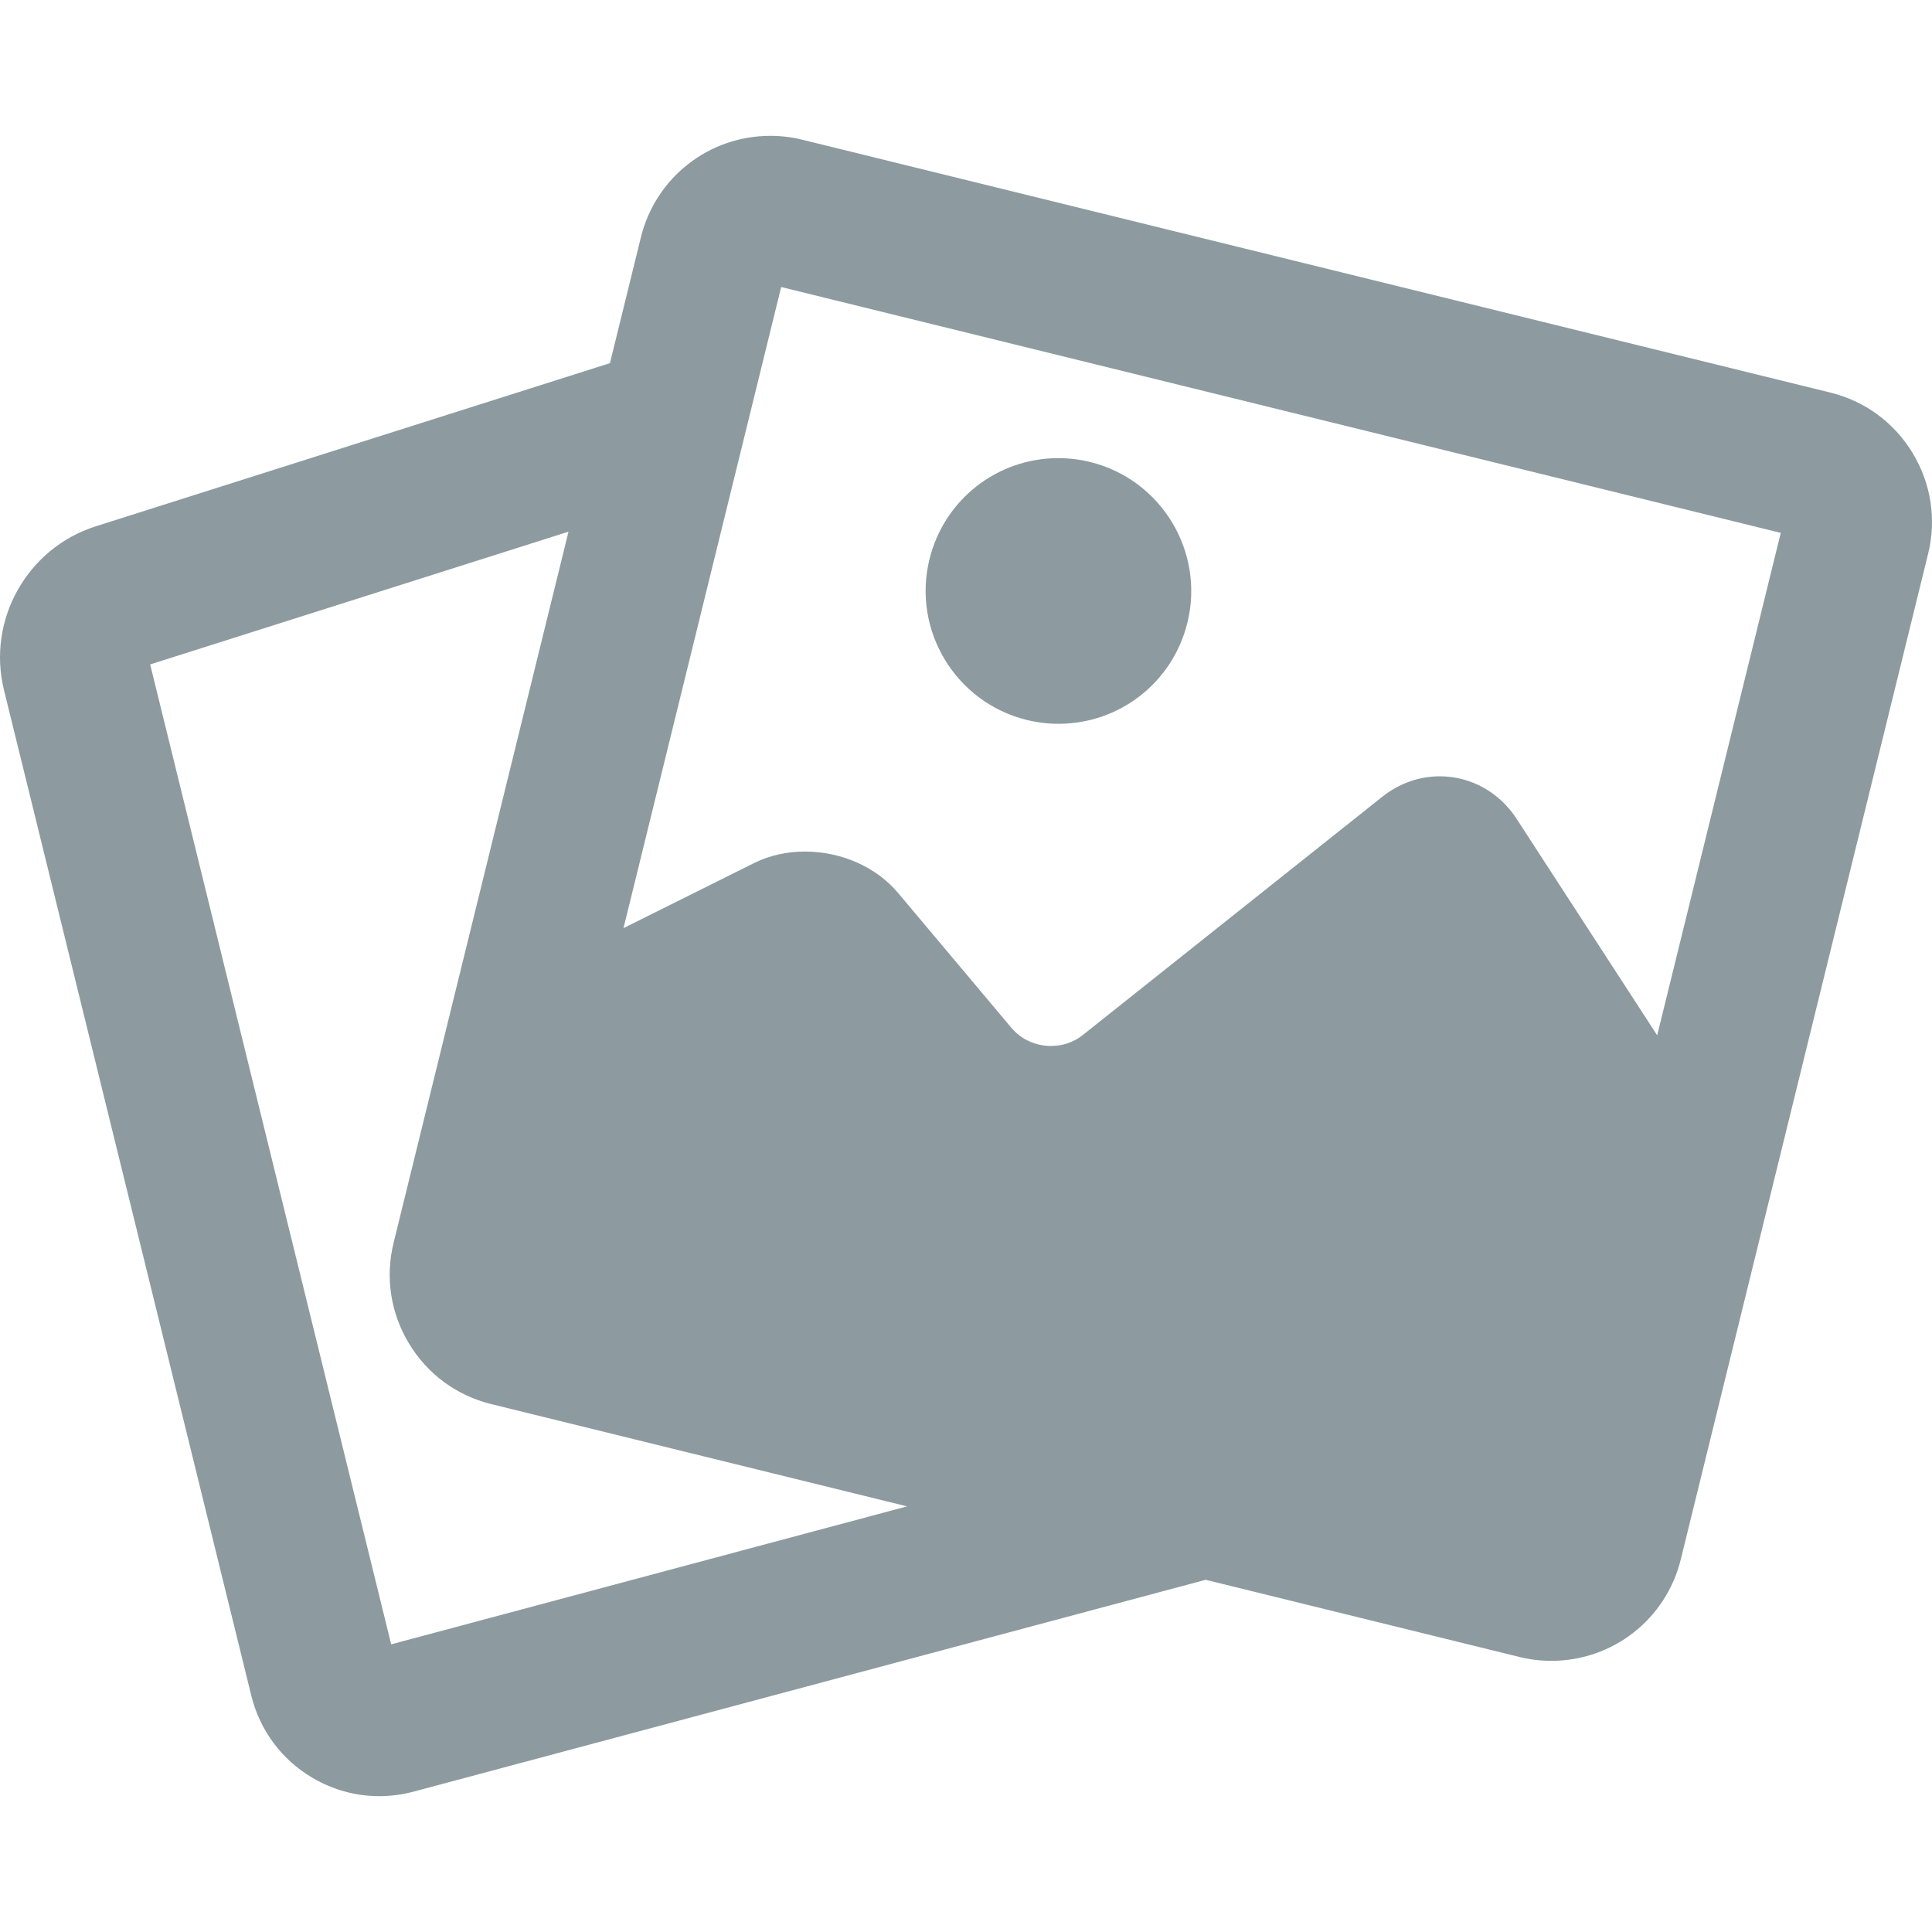
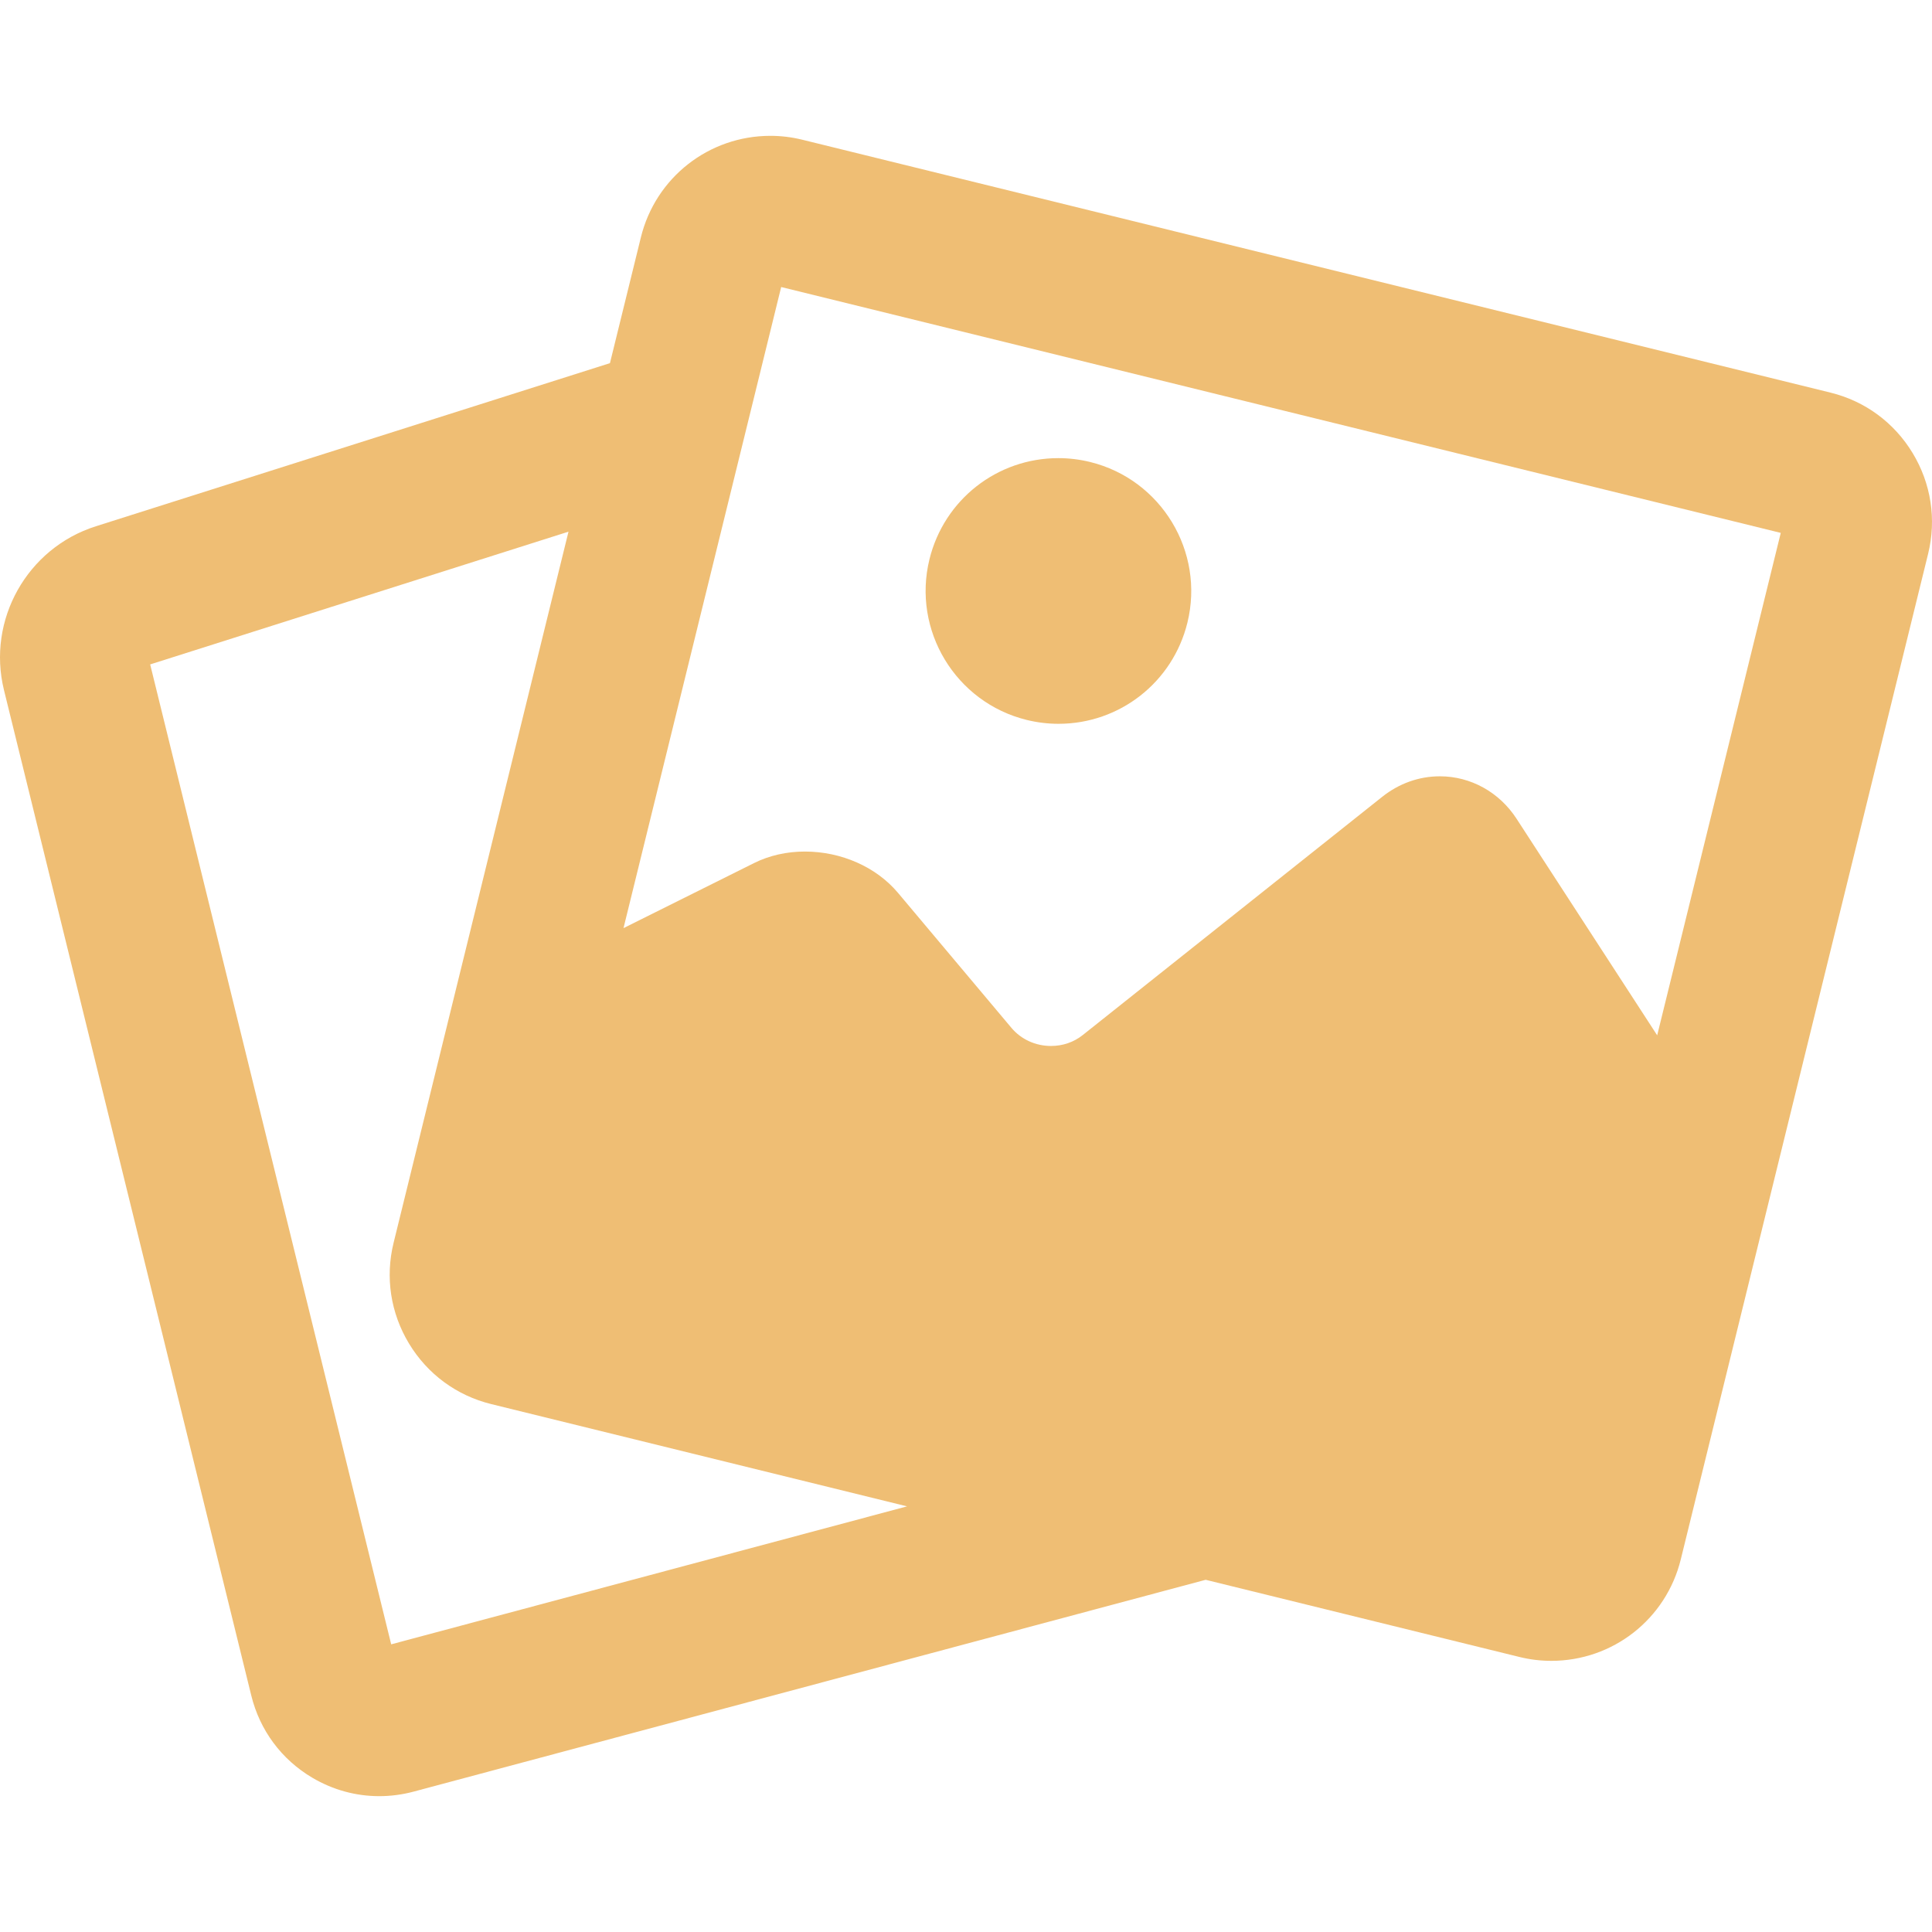
- <svg xmlns="http://www.w3.org/2000/svg" fill="#8D9BA0" enable-background="new 0 0 391.377 391.377" viewBox="0 0 391.377 391.377">
+ <svg xmlns="http://www.w3.org/2000/svg" fill="#efbe74" enable-background="new 0 0 391.377 391.377" viewBox="0 0 391.377 391.377">
  <path d="m387.456 91.78c-3.739-6.178-9.648-10.526-16.638-12.245l-208.319-51.237c-2.106-.519-4.27-.781-6.433-.781-12.471 0-23.259 8.45-26.235 20.551l-6.271 25.498-104.155 33.05c-13.918 4.416-22.089 18.982-18.602 33.163l50.1 203.696c1.733 7.046 6.122 12.958 12.358 16.647 4.182 2.474 8.837 3.737 13.564 3.737 2.324 0 4.667-.306 6.977-.923l160.436-42.907 63.58 15.638c2.106.519 4.271.781 6.435.781 12.471 0 23.259-8.451 26.233-20.55l50.102-203.698c1.719-6.989.607-14.241-3.132-20.42zm-308.21 241.322-48.825-198.507 84.742-26.89-35.431 144.058c-1.721 6.99-.608 14.243 3.131 20.422 3.738 6.178 9.646 10.527 16.639 12.247l84.249 20.721zm256.46-123.371-28.492-43.88c-3.492-5.379-9.295-8.59-15.523-8.59-4.229 0-8.271 1.438-11.69 4.157l-60.656 48.255c-1.82 1.449-4.045 2.215-6.434 2.215-3.137 0-6.058-1.336-8.014-3.663l-22.981-27.35c-4.406-5.242-11.464-8.372-18.879-8.372-3.661 0-7.207.803-10.254 2.32l-26.477 13.193 31.942-129.871 202.492 49.805z" />
  <path d="m207.988 145.842c2.114.52 4.282.783 6.442.783 12.406 0 23.143-8.423 26.109-20.483 3.542-14.405-5.295-29.008-19.7-32.552-2.114-.52-4.282-.783-6.442-.783-12.406 0-23.143 8.423-26.109 20.483-3.542 14.405 5.295 29.008 19.7 32.552z" />
</svg>
